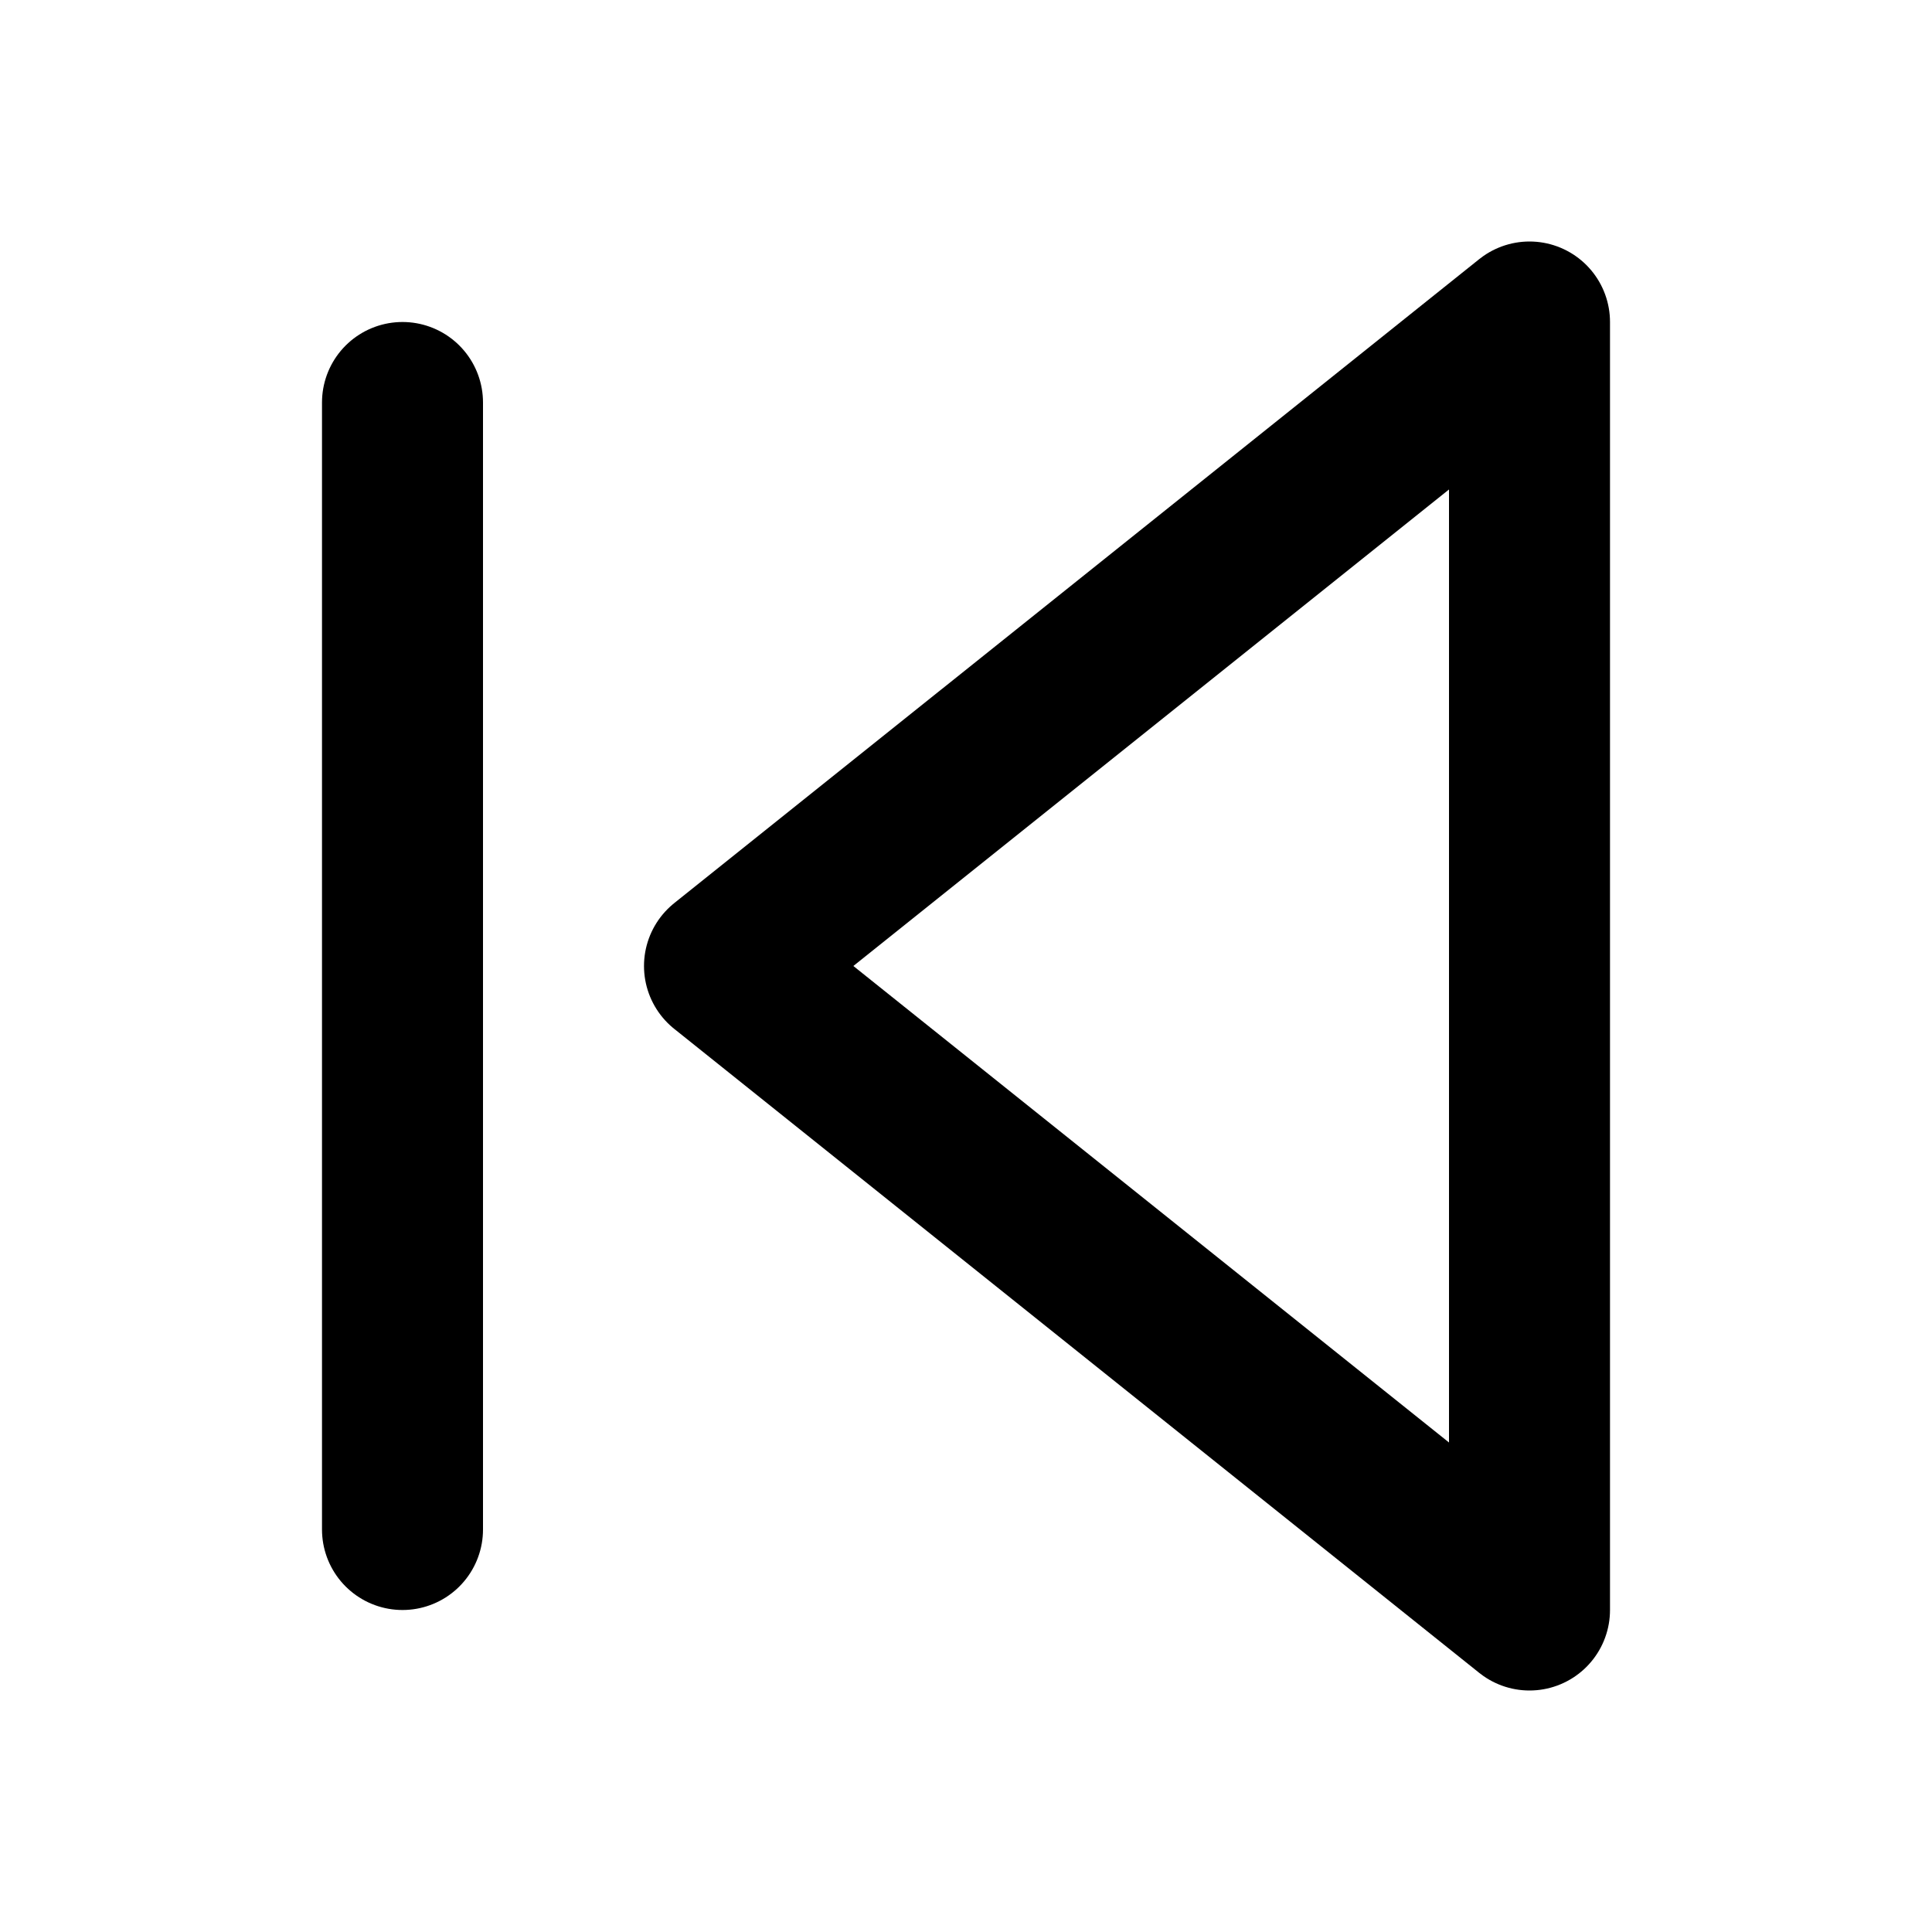
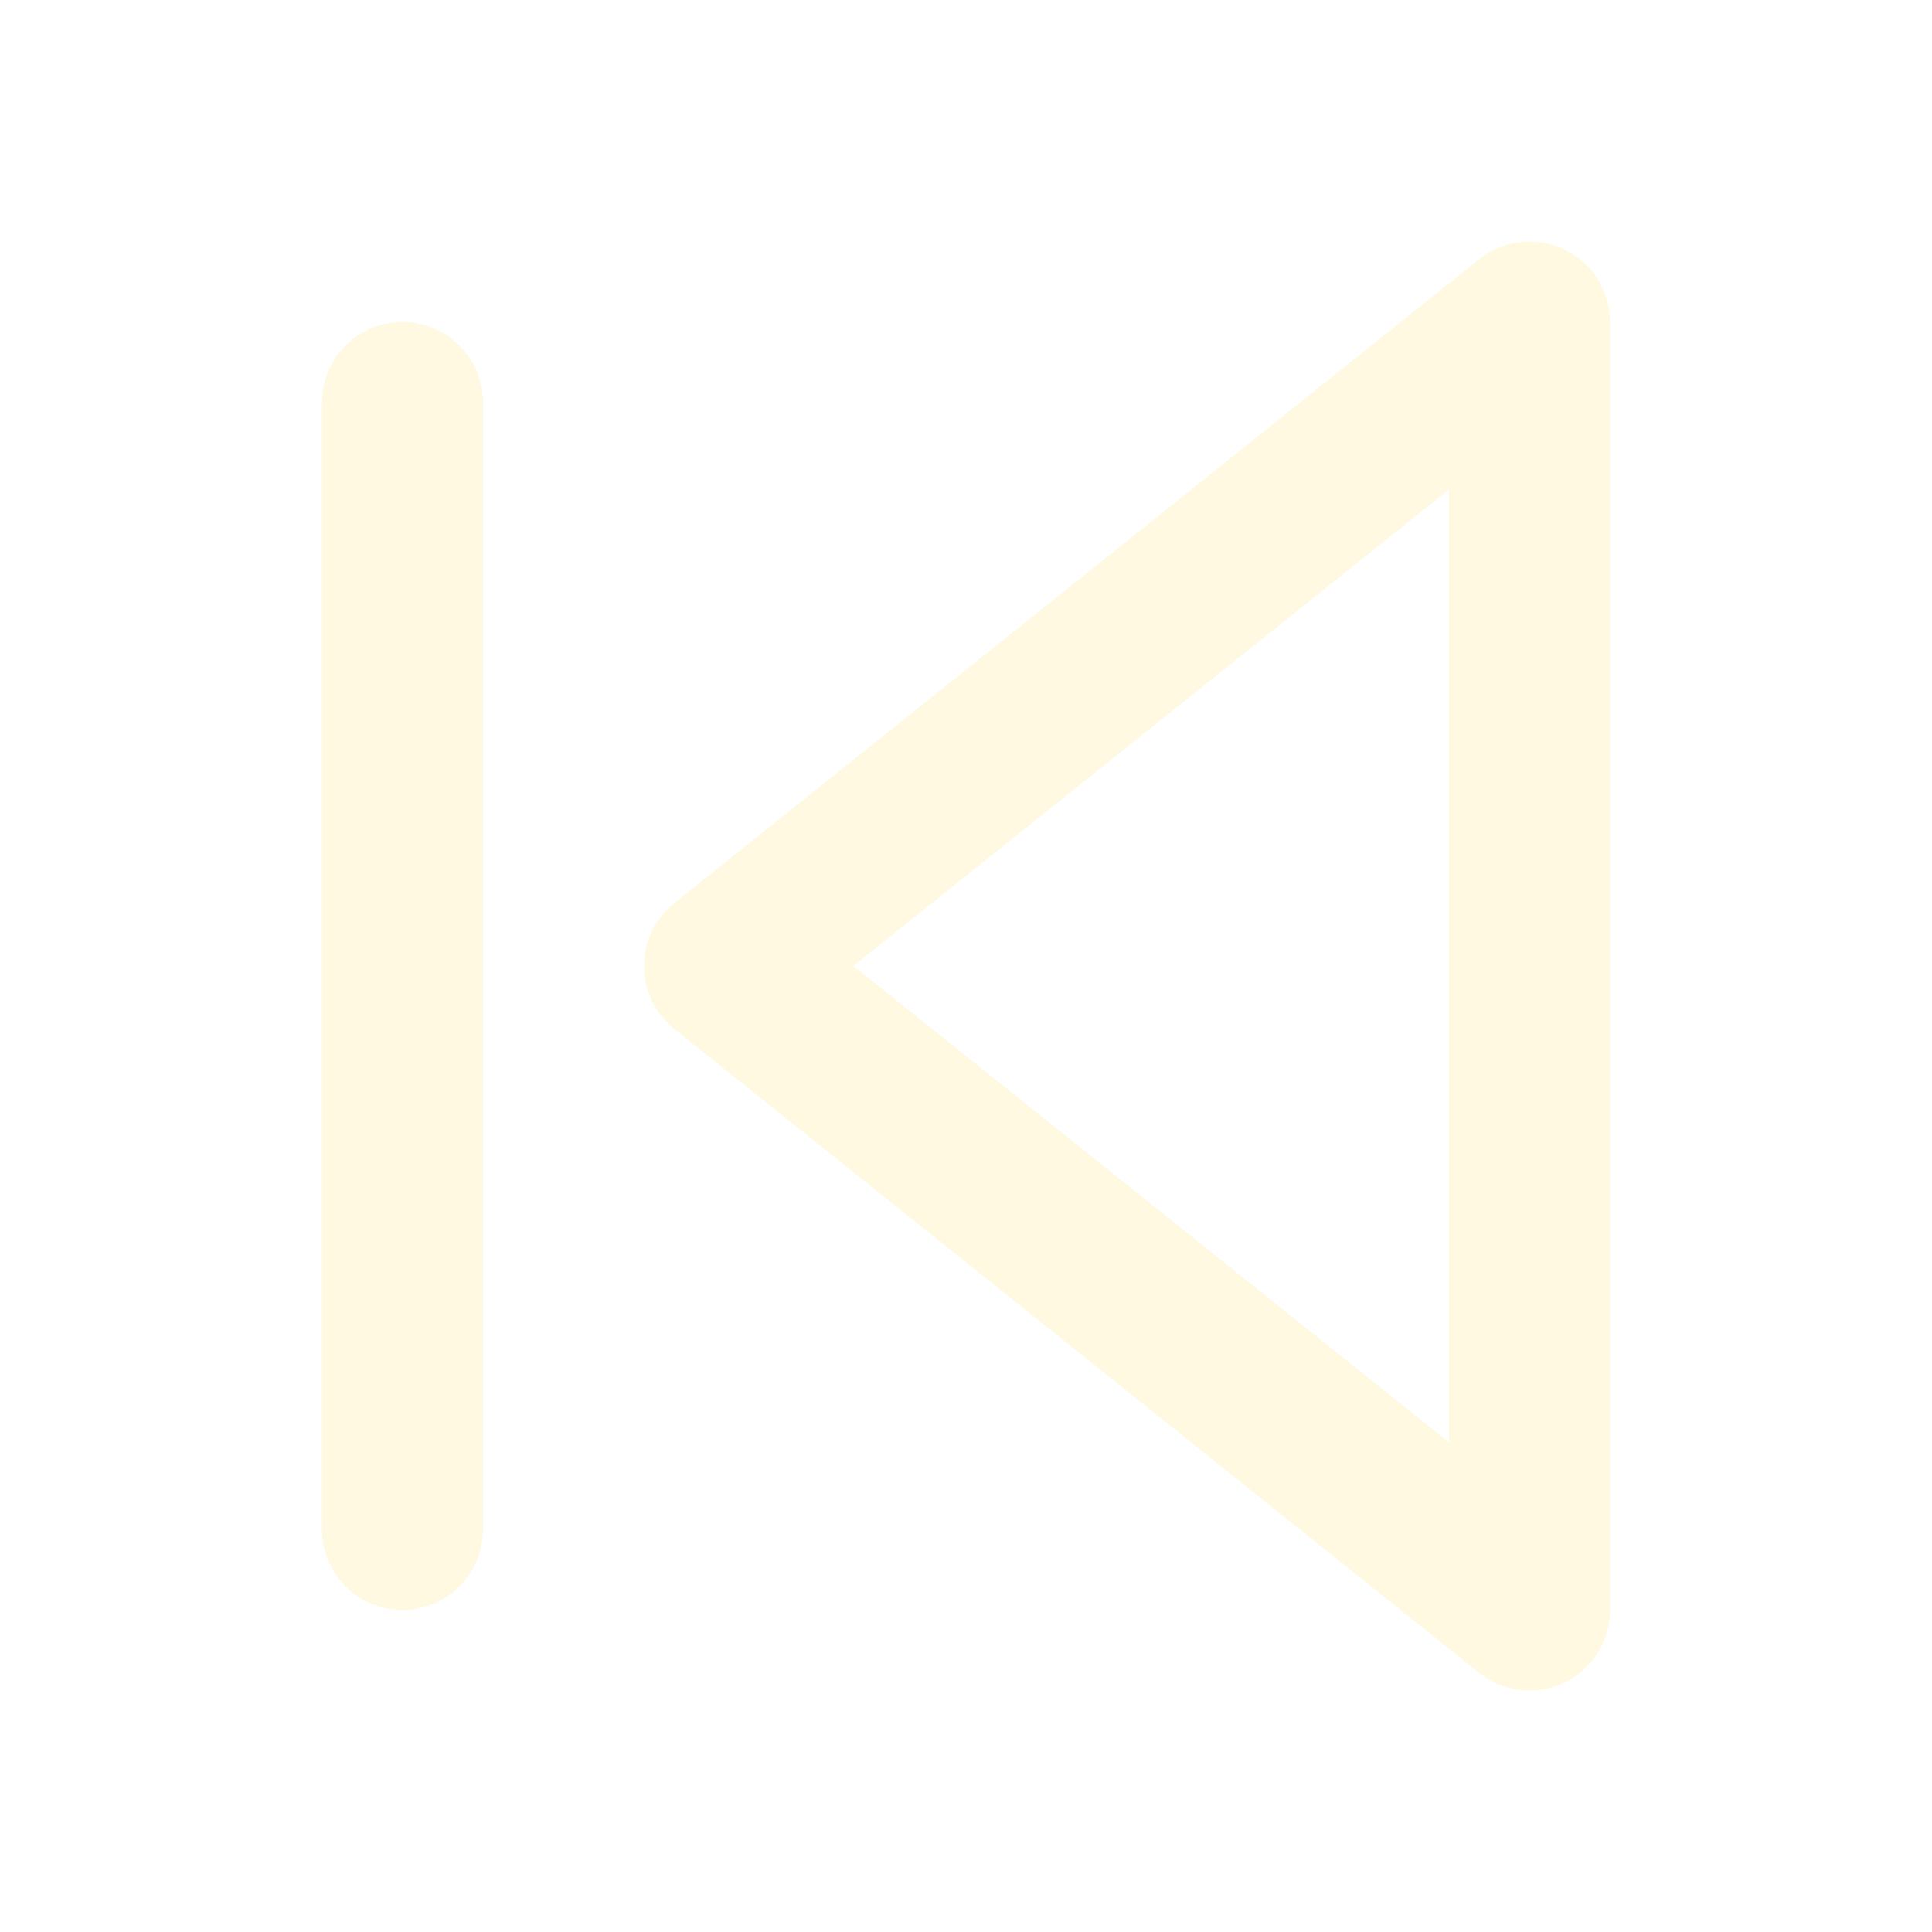
- <svg xmlns="http://www.w3.org/2000/svg" width="24" height="24" viewBox="0 0 24 24" fill="none" stroke="currentColor" stroke-width="2" stroke-linecap="round" stroke-linejoin="round" class="feather feather-skip-back">
+ <svg xmlns="http://www.w3.org/2000/svg" width="24" height="24" viewBox="0 0 24 24" fill="none" stroke="#fff9e1" stroke-width="2" stroke-linecap="round" stroke-linejoin="round" class="feather feather-skip-back">
  <polygon points="19 20 9 12 19 4 19 20" />
  <line x1="5" y1="19" x2="5" y2="5" />
</svg>
